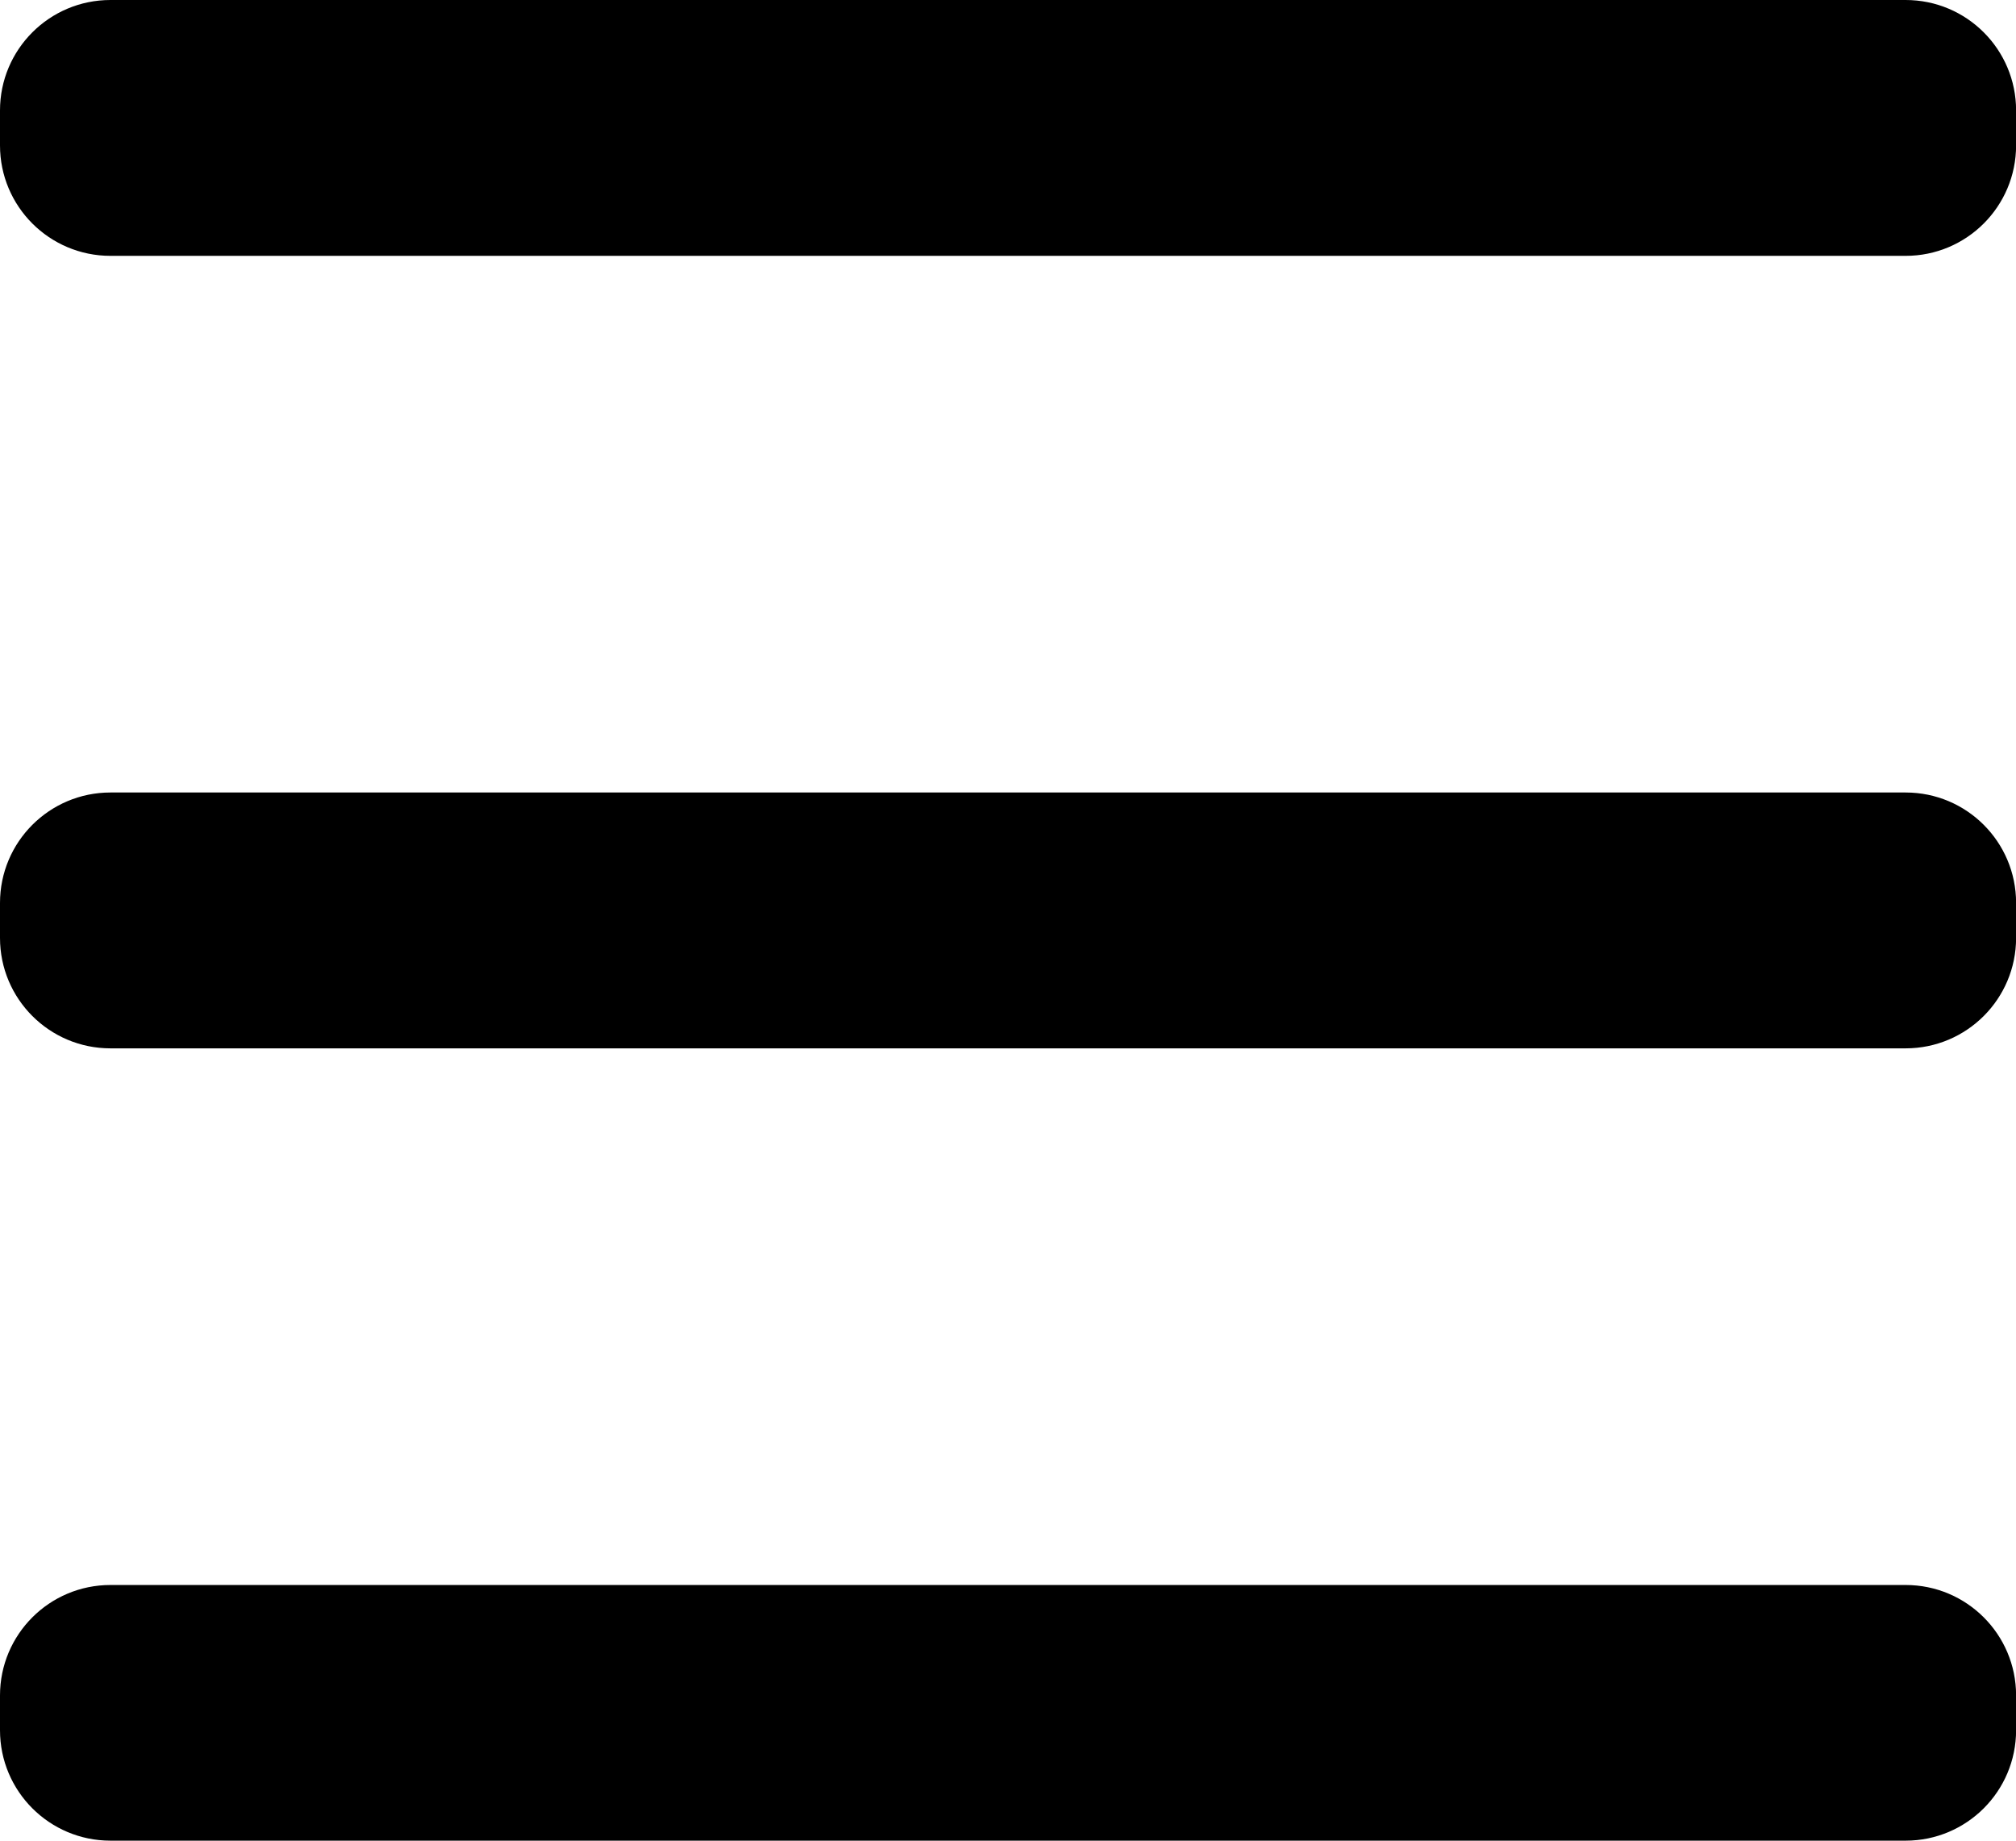
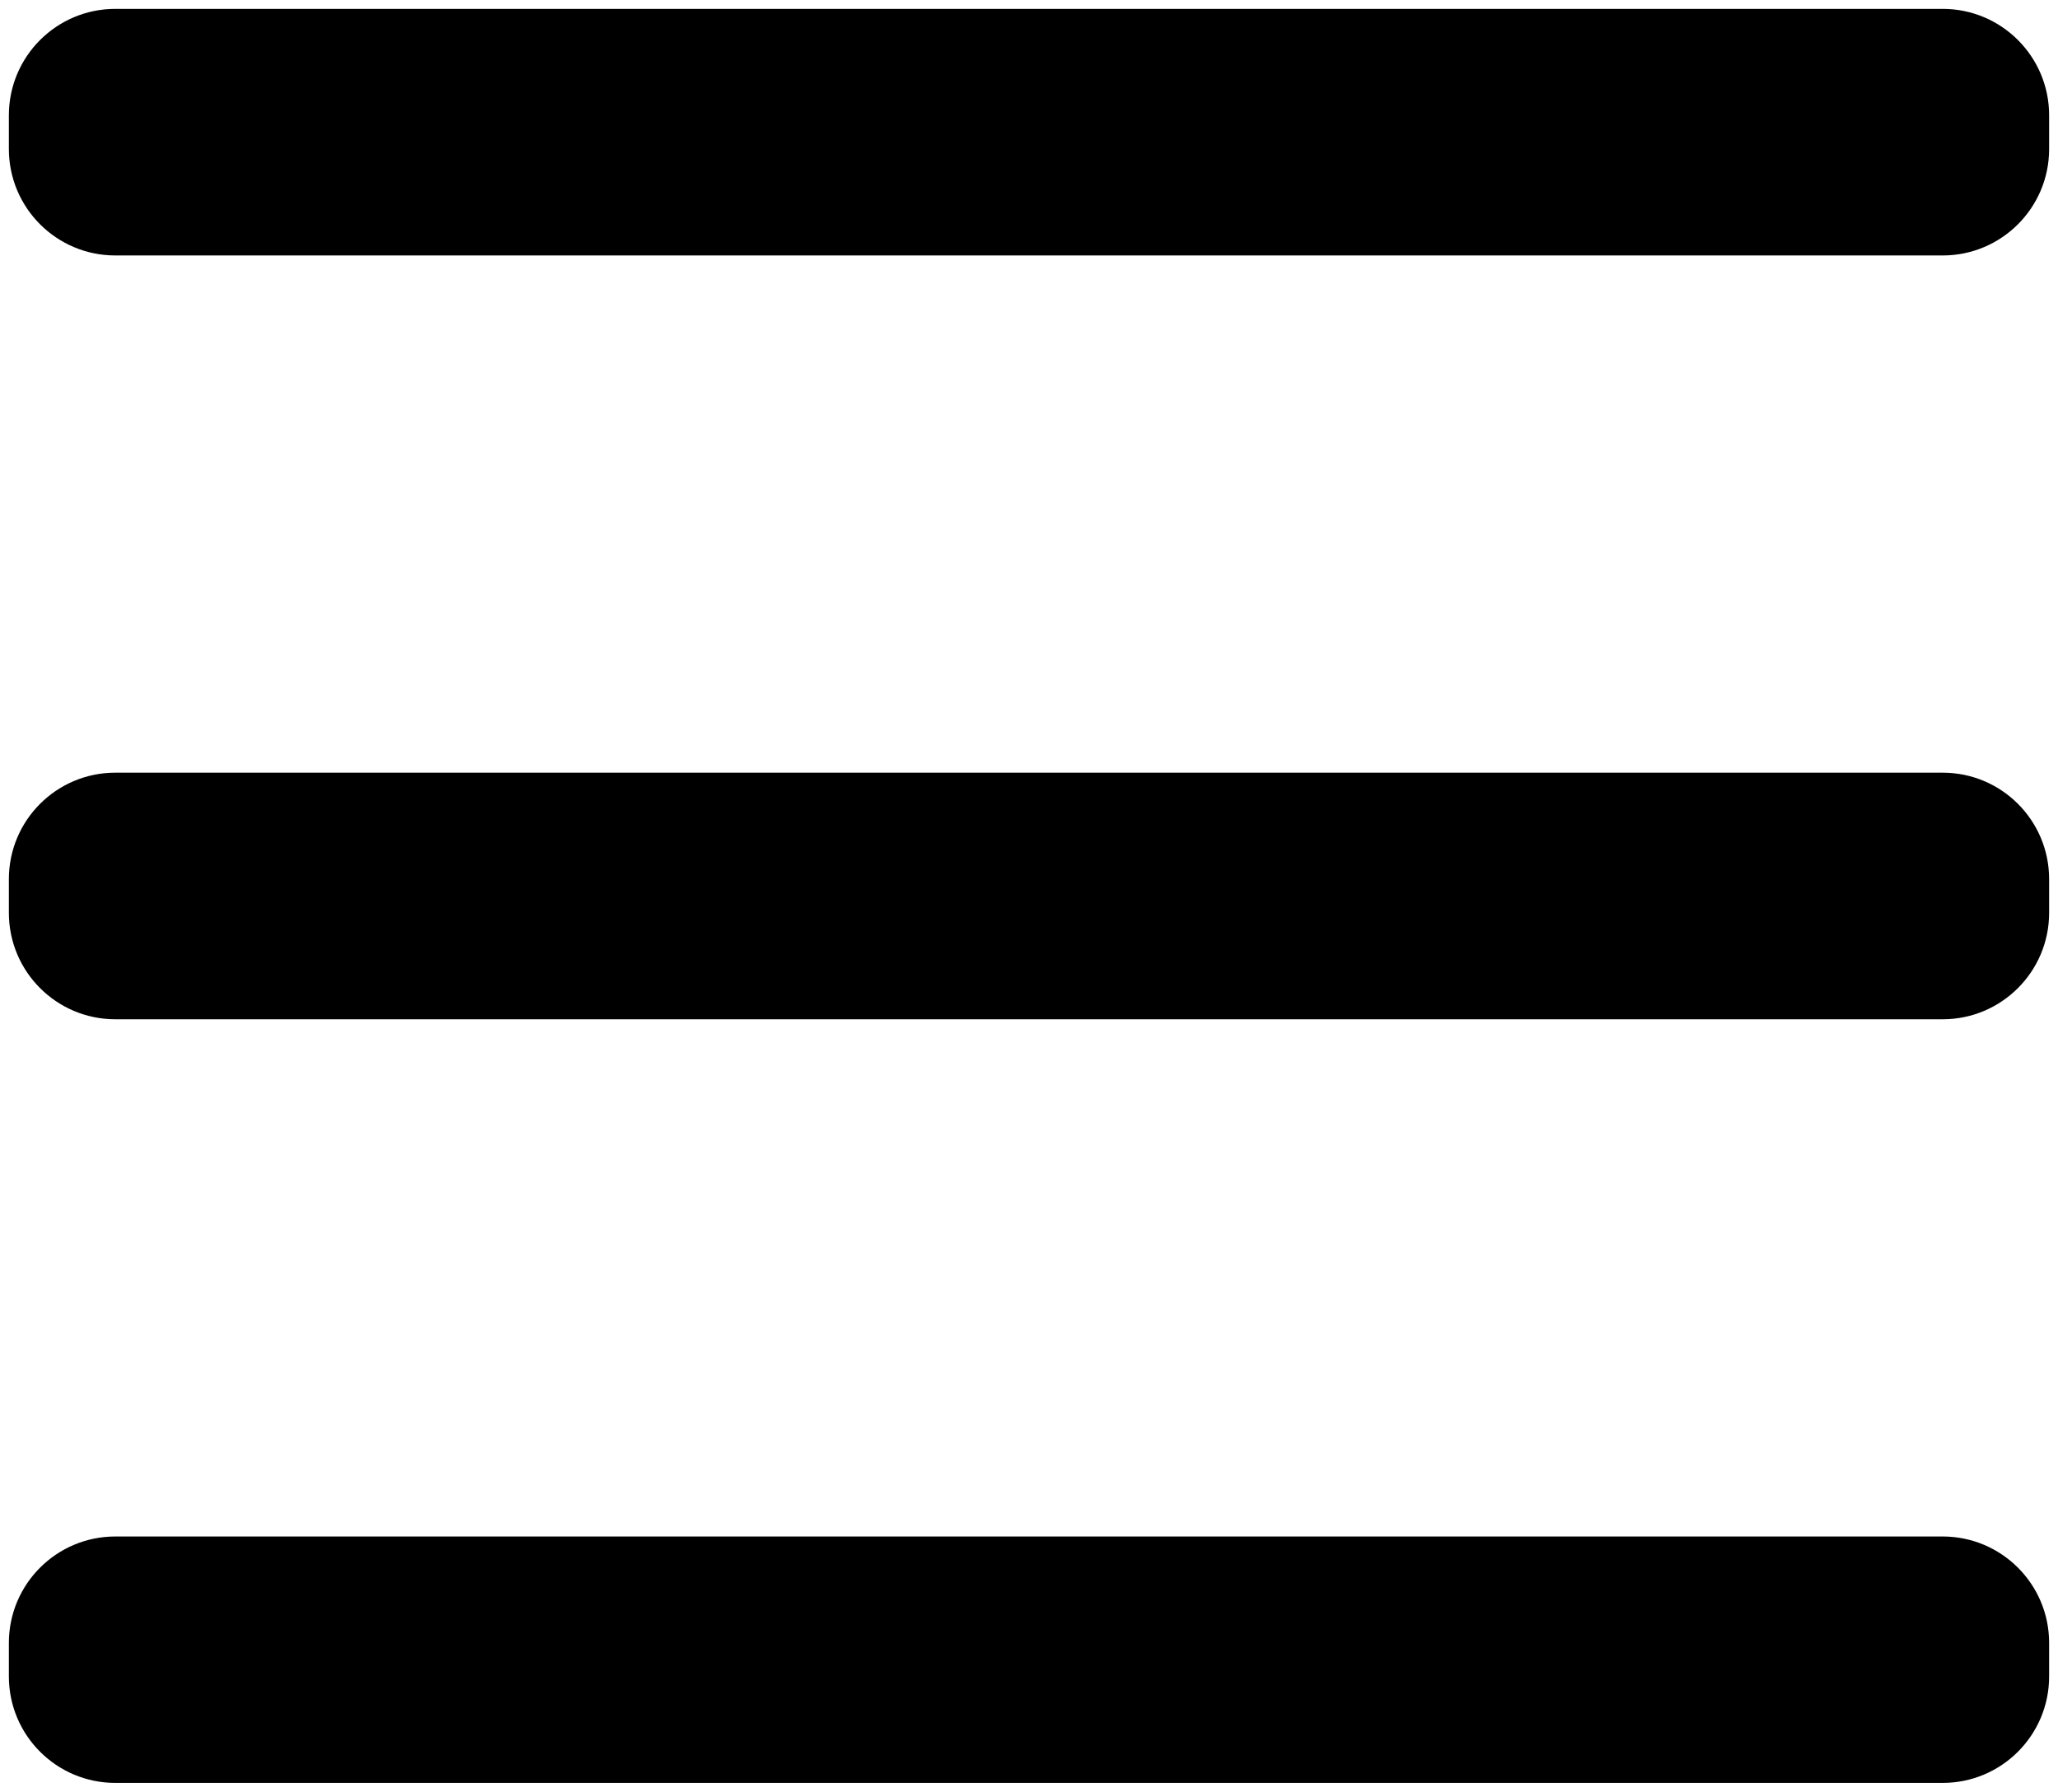
- <svg xmlns="http://www.w3.org/2000/svg" id="Layer_1" data-name="Layer 1" viewBox="0 0 219.05 200">
-   <path d="M207.06,172.22H12a12,12,0,0,0-12,12V188a12,12,0,0,0,12,12H207.06a12,12,0,0,0,12-12v-3.8A12,12,0,0,0,207.06,172.22Zm0-86.11H12a12,12,0,0,0-12,12v3.8a12,12,0,0,0,12,12H207.06a12,12,0,0,0,12-12V98.1A12,12,0,0,0,207.06,86.11Zm0-86.11H12A12,12,0,0,0,0,12v3.8a12,12,0,0,0,12,12H207.06a12,12,0,0,0,12-12V12A12,12,0,0,0,207.06,0Z" />
+ <svg xmlns="http://www.w3.org/2000/svg" id="Layer_1" data-name="Layer 1" viewBox="0 0 232 202">
+   <path d="M219,173.22H13a12,12,0,0,0-12,12V189a12,12,0,0,0,12,12H219a12,12,0,0,0,12-12v-3.8A12,12,0,0,0,219,173.22Zm0-86.11H13a12,12,0,0,0-12,12v3.8a12,12,0,0,0,12,12H219a12,12,0,0,0,12-12V99.1A12,12,0,0,0,219,87.11ZM219,1H13A12,12,0,0,0,1,13v3.8a12,12,0,0,0,12,12H219a12,12,0,0,0,12-12V13A12,12,0,0,0,219,1Z" />
</svg>
